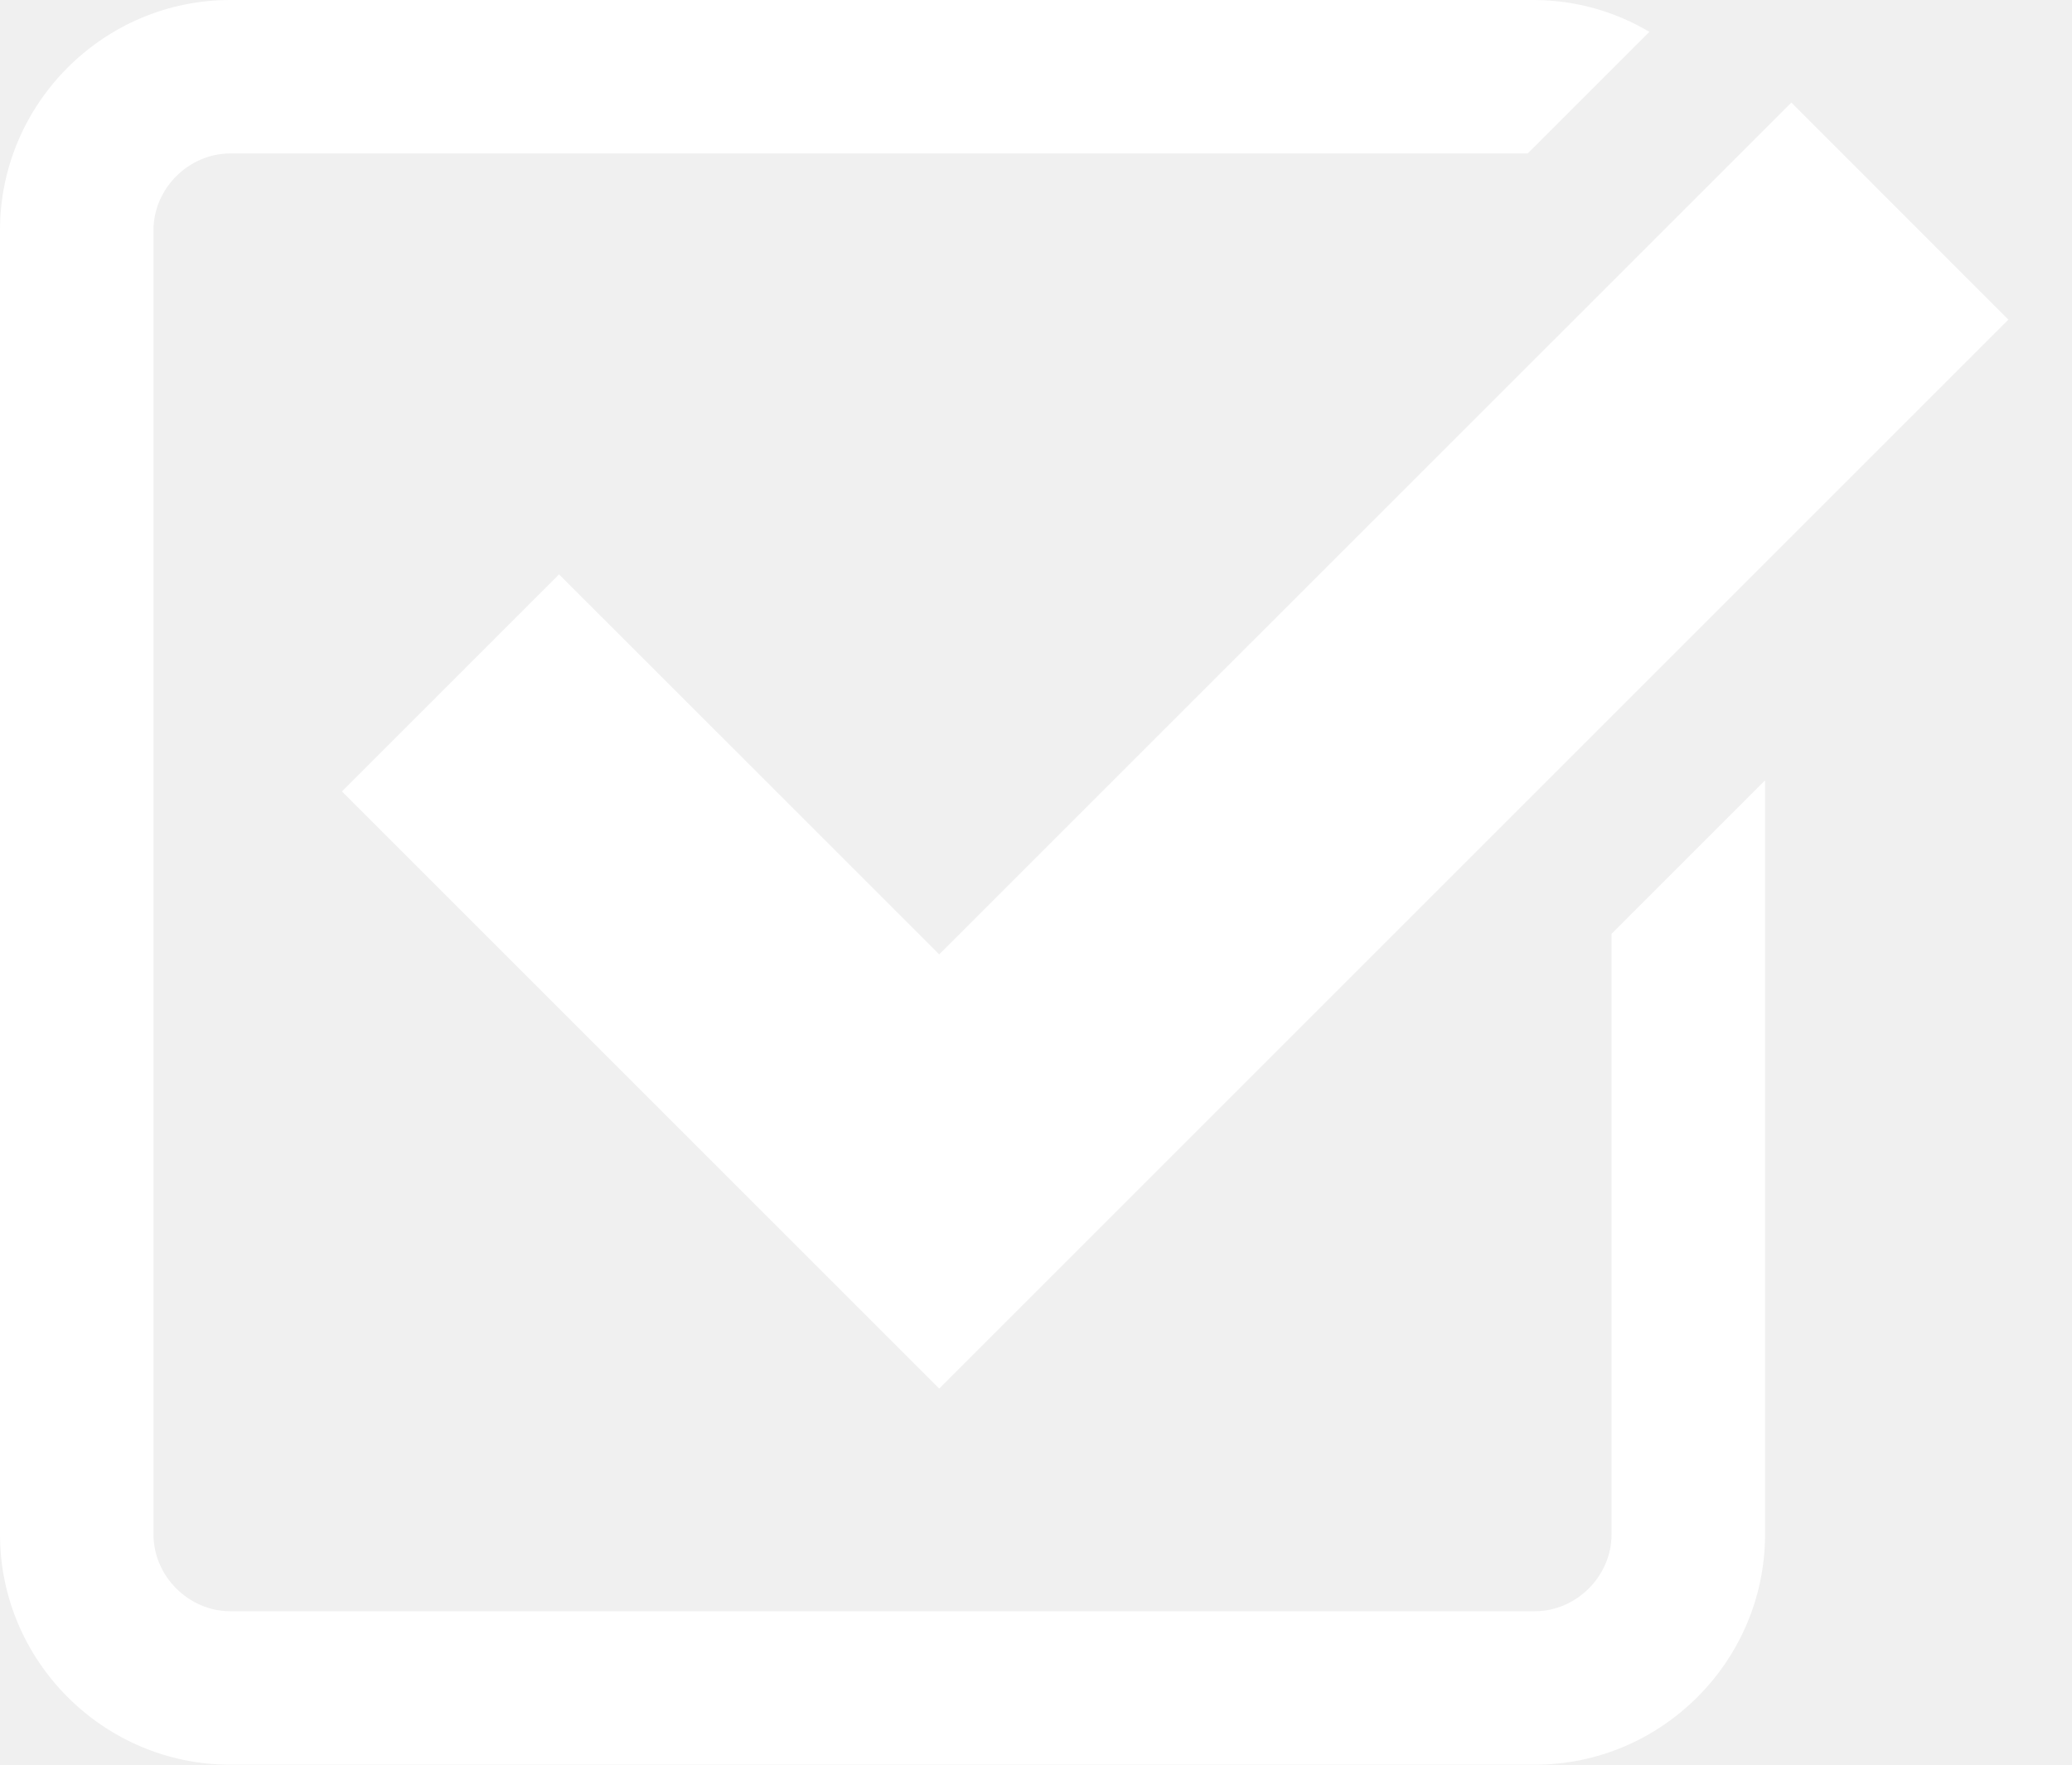
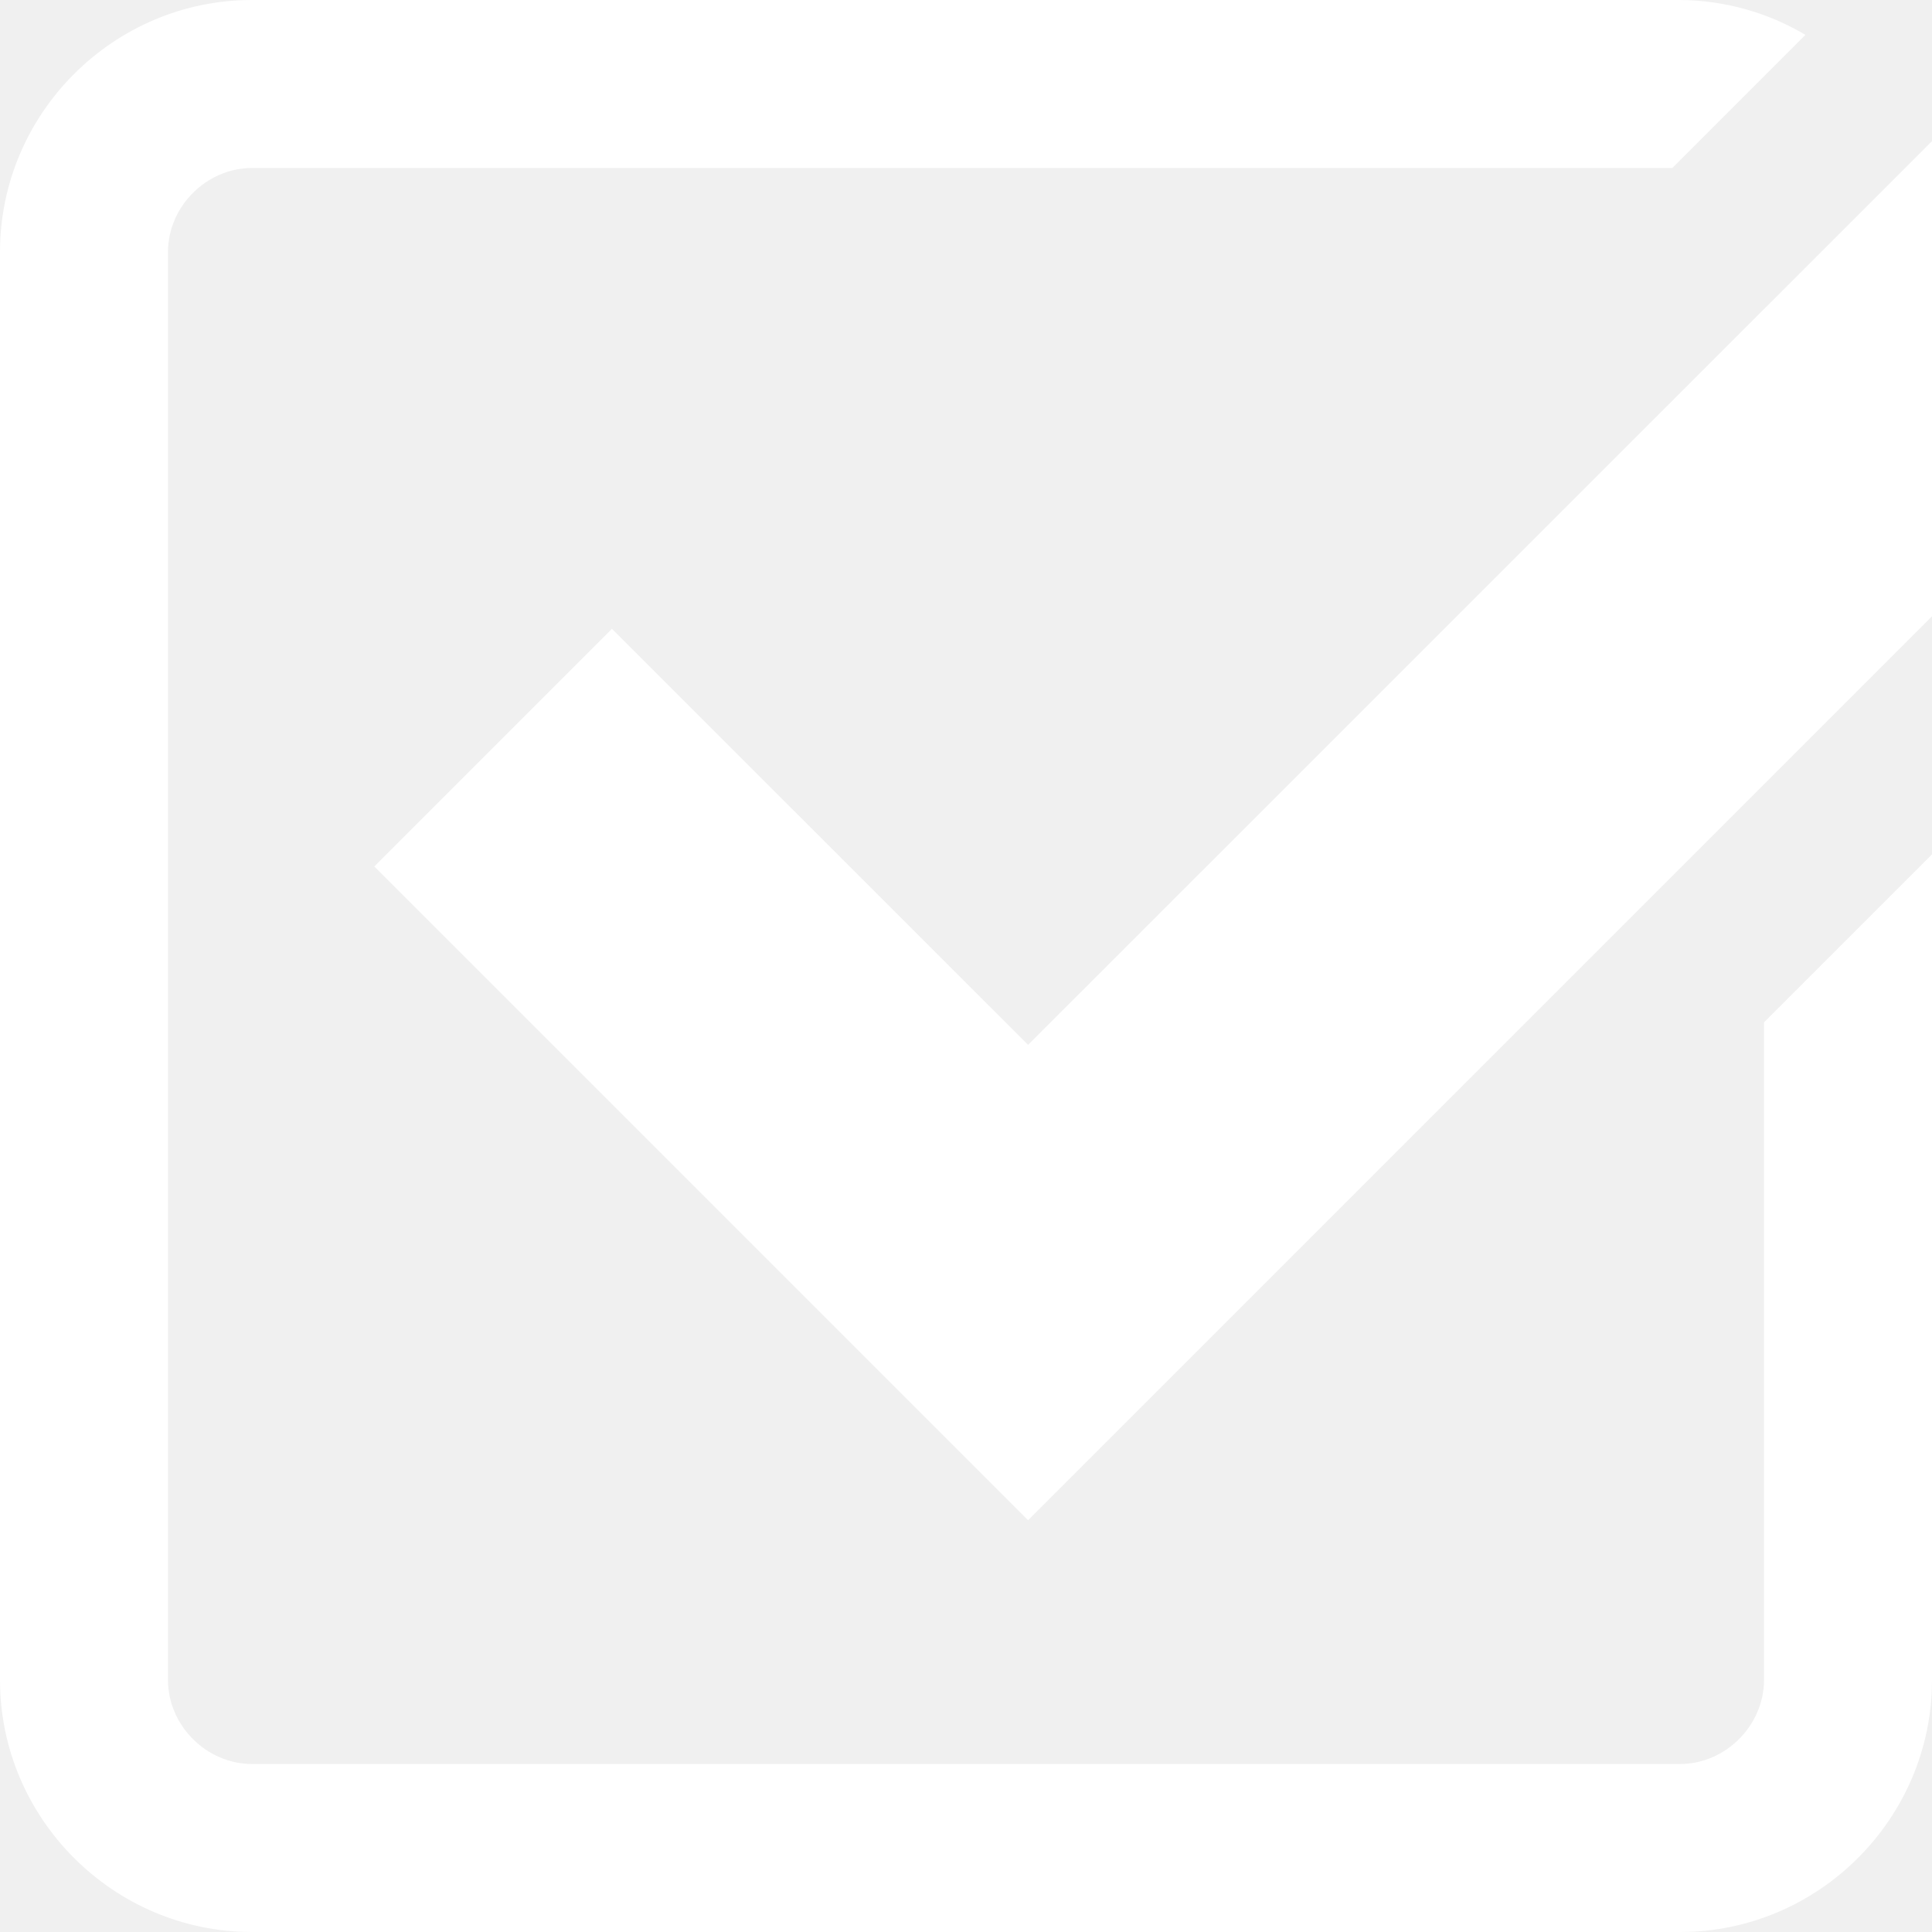
- <svg xmlns="http://www.w3.org/2000/svg" width="27" height="23" viewBox="0 0 27 23">
+ <svg xmlns="http://www.w3.org/2000/svg" width="23" height="23" viewBox="0 0 23 23">
  <path fill="#FFFFFF" d="M7.285 7.486l-2.829 2.829 7.783 7.783L26.171 4.166l-2.828-2.829-11.104 11.102z" />
  <path fill="#FFFFFF" d="M21 20c0 .542-.458 1-1 1H3c-.542 0-1-.458-1-1V3c0-.542.458-1 1-1h16.908L21.493.415A2.96 2.96 0 0 0 20 0H3C1.35 0 0 1.35 0 3v17c0 1.65 1.35 3 3 3h17c1.65 0 3-1.35 3-3v-9.829l-2 2V20z" />
</svg>
